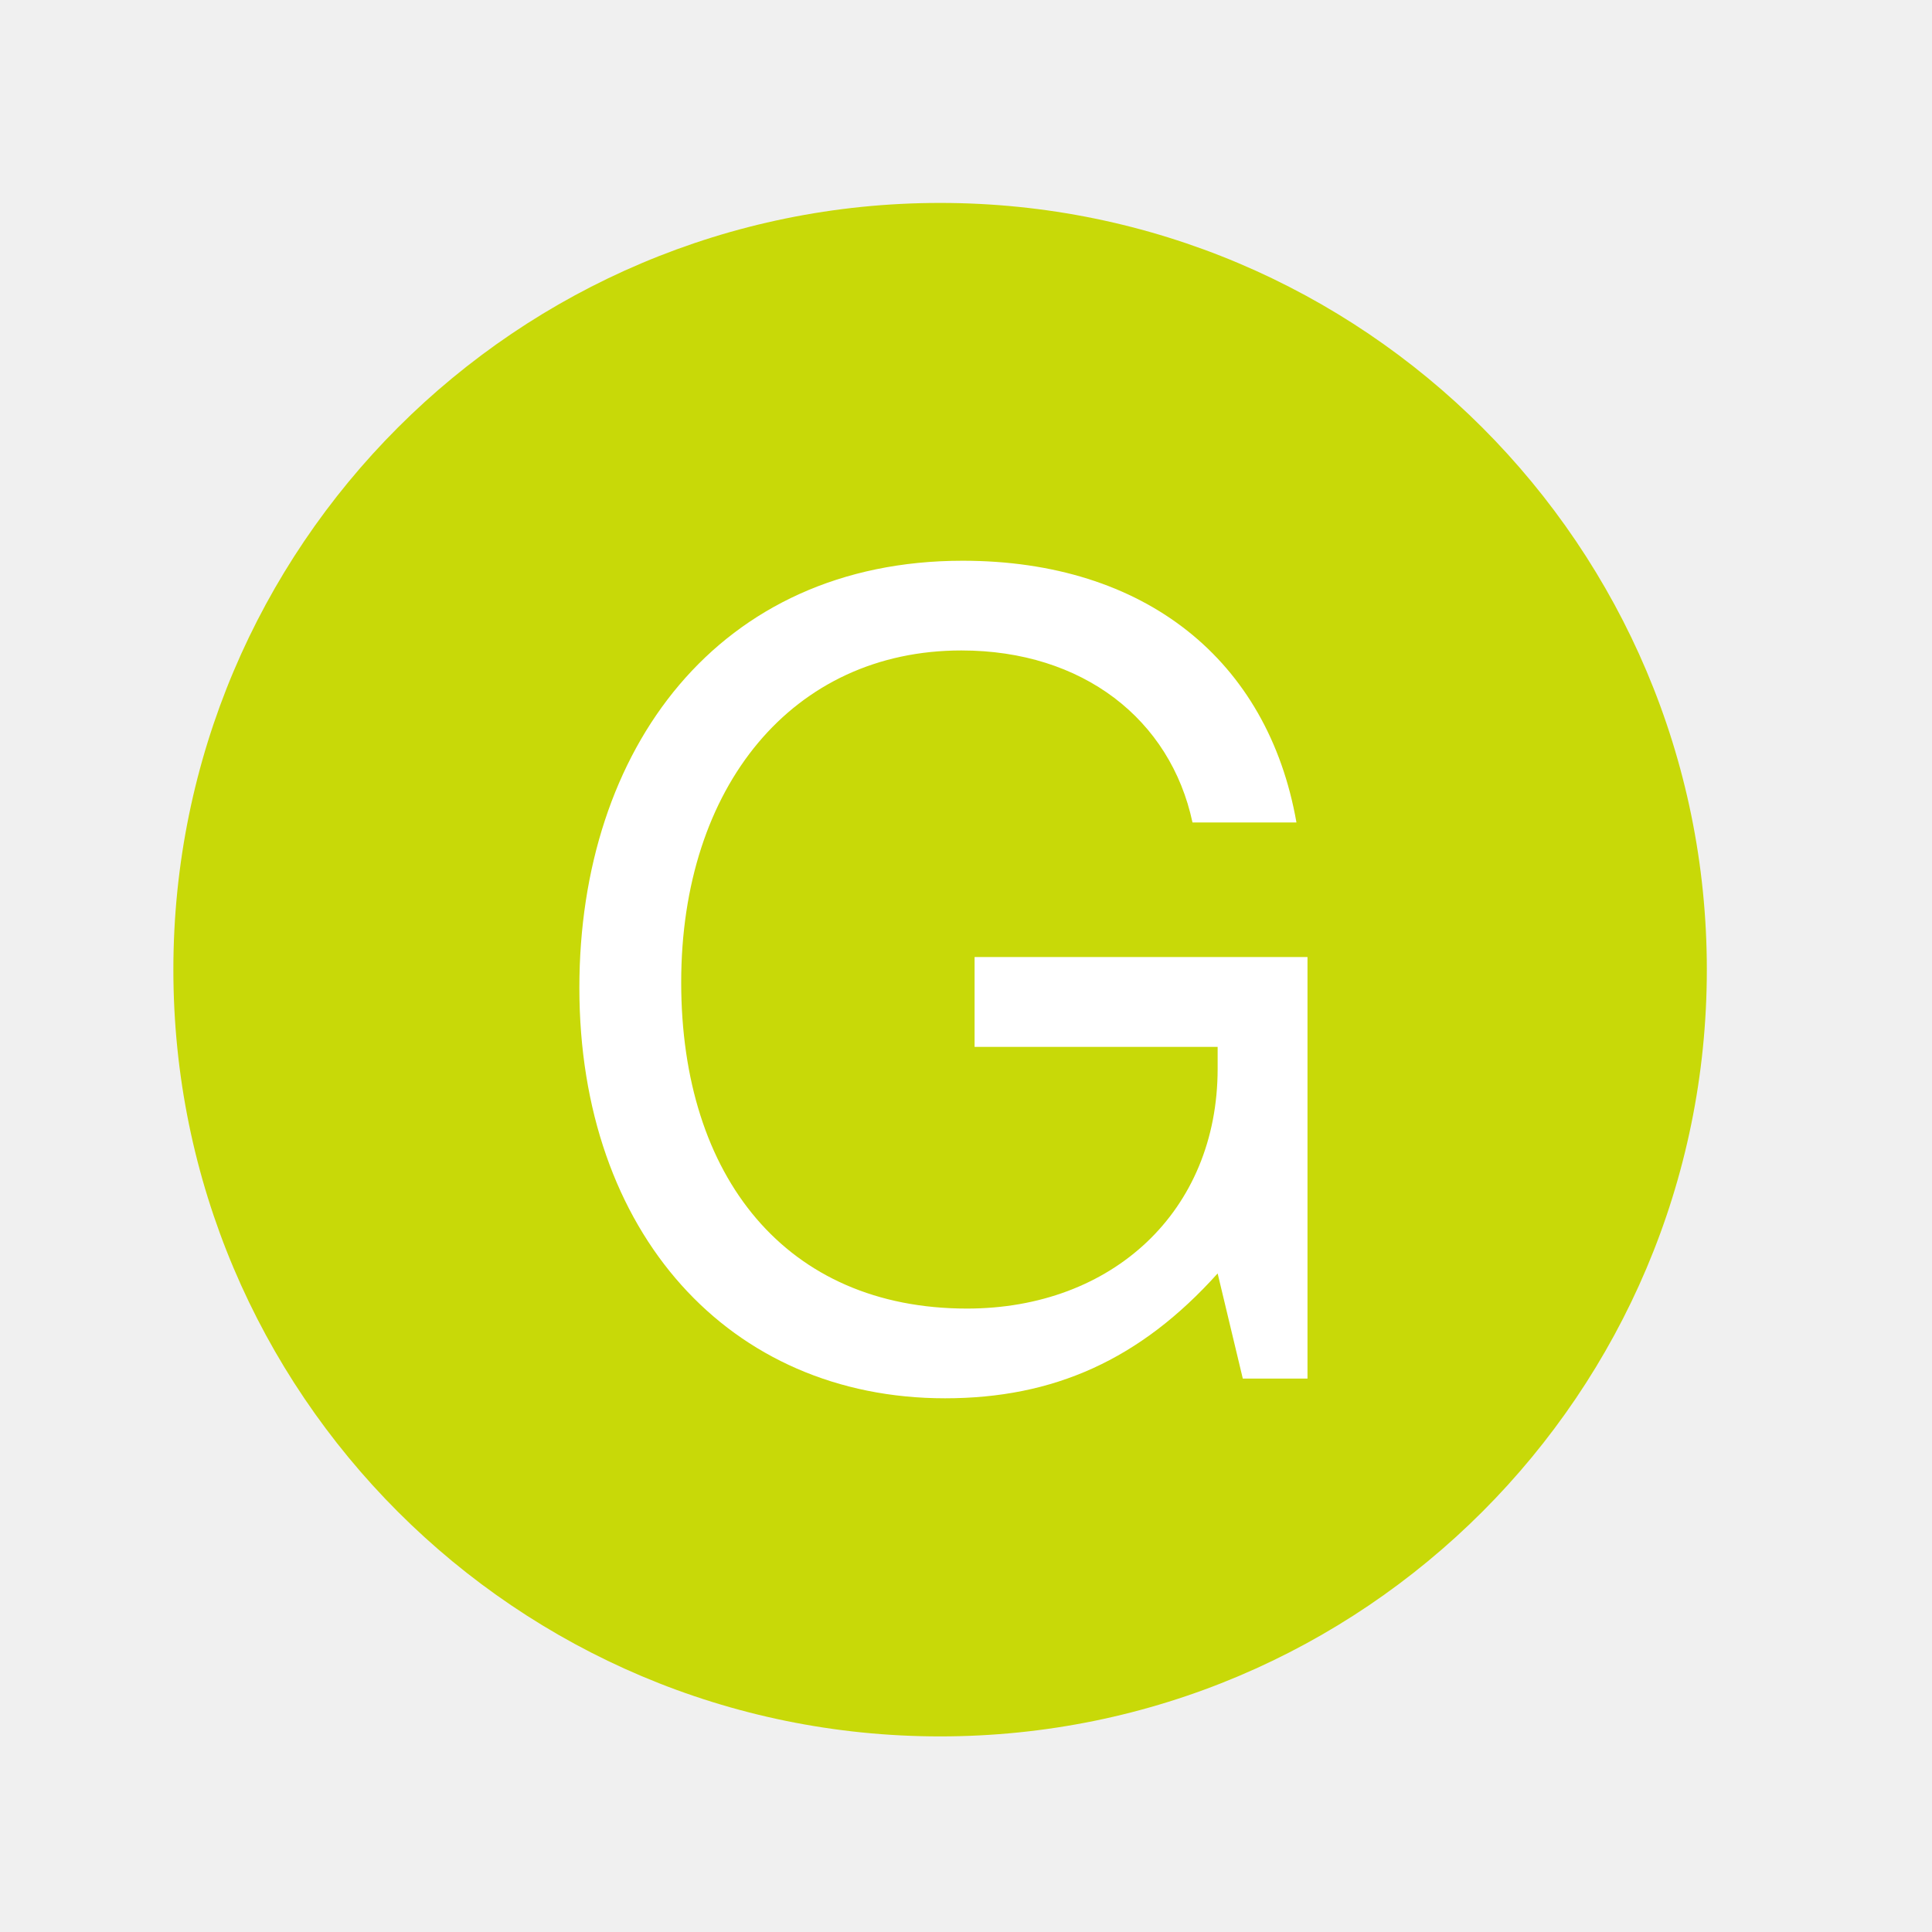
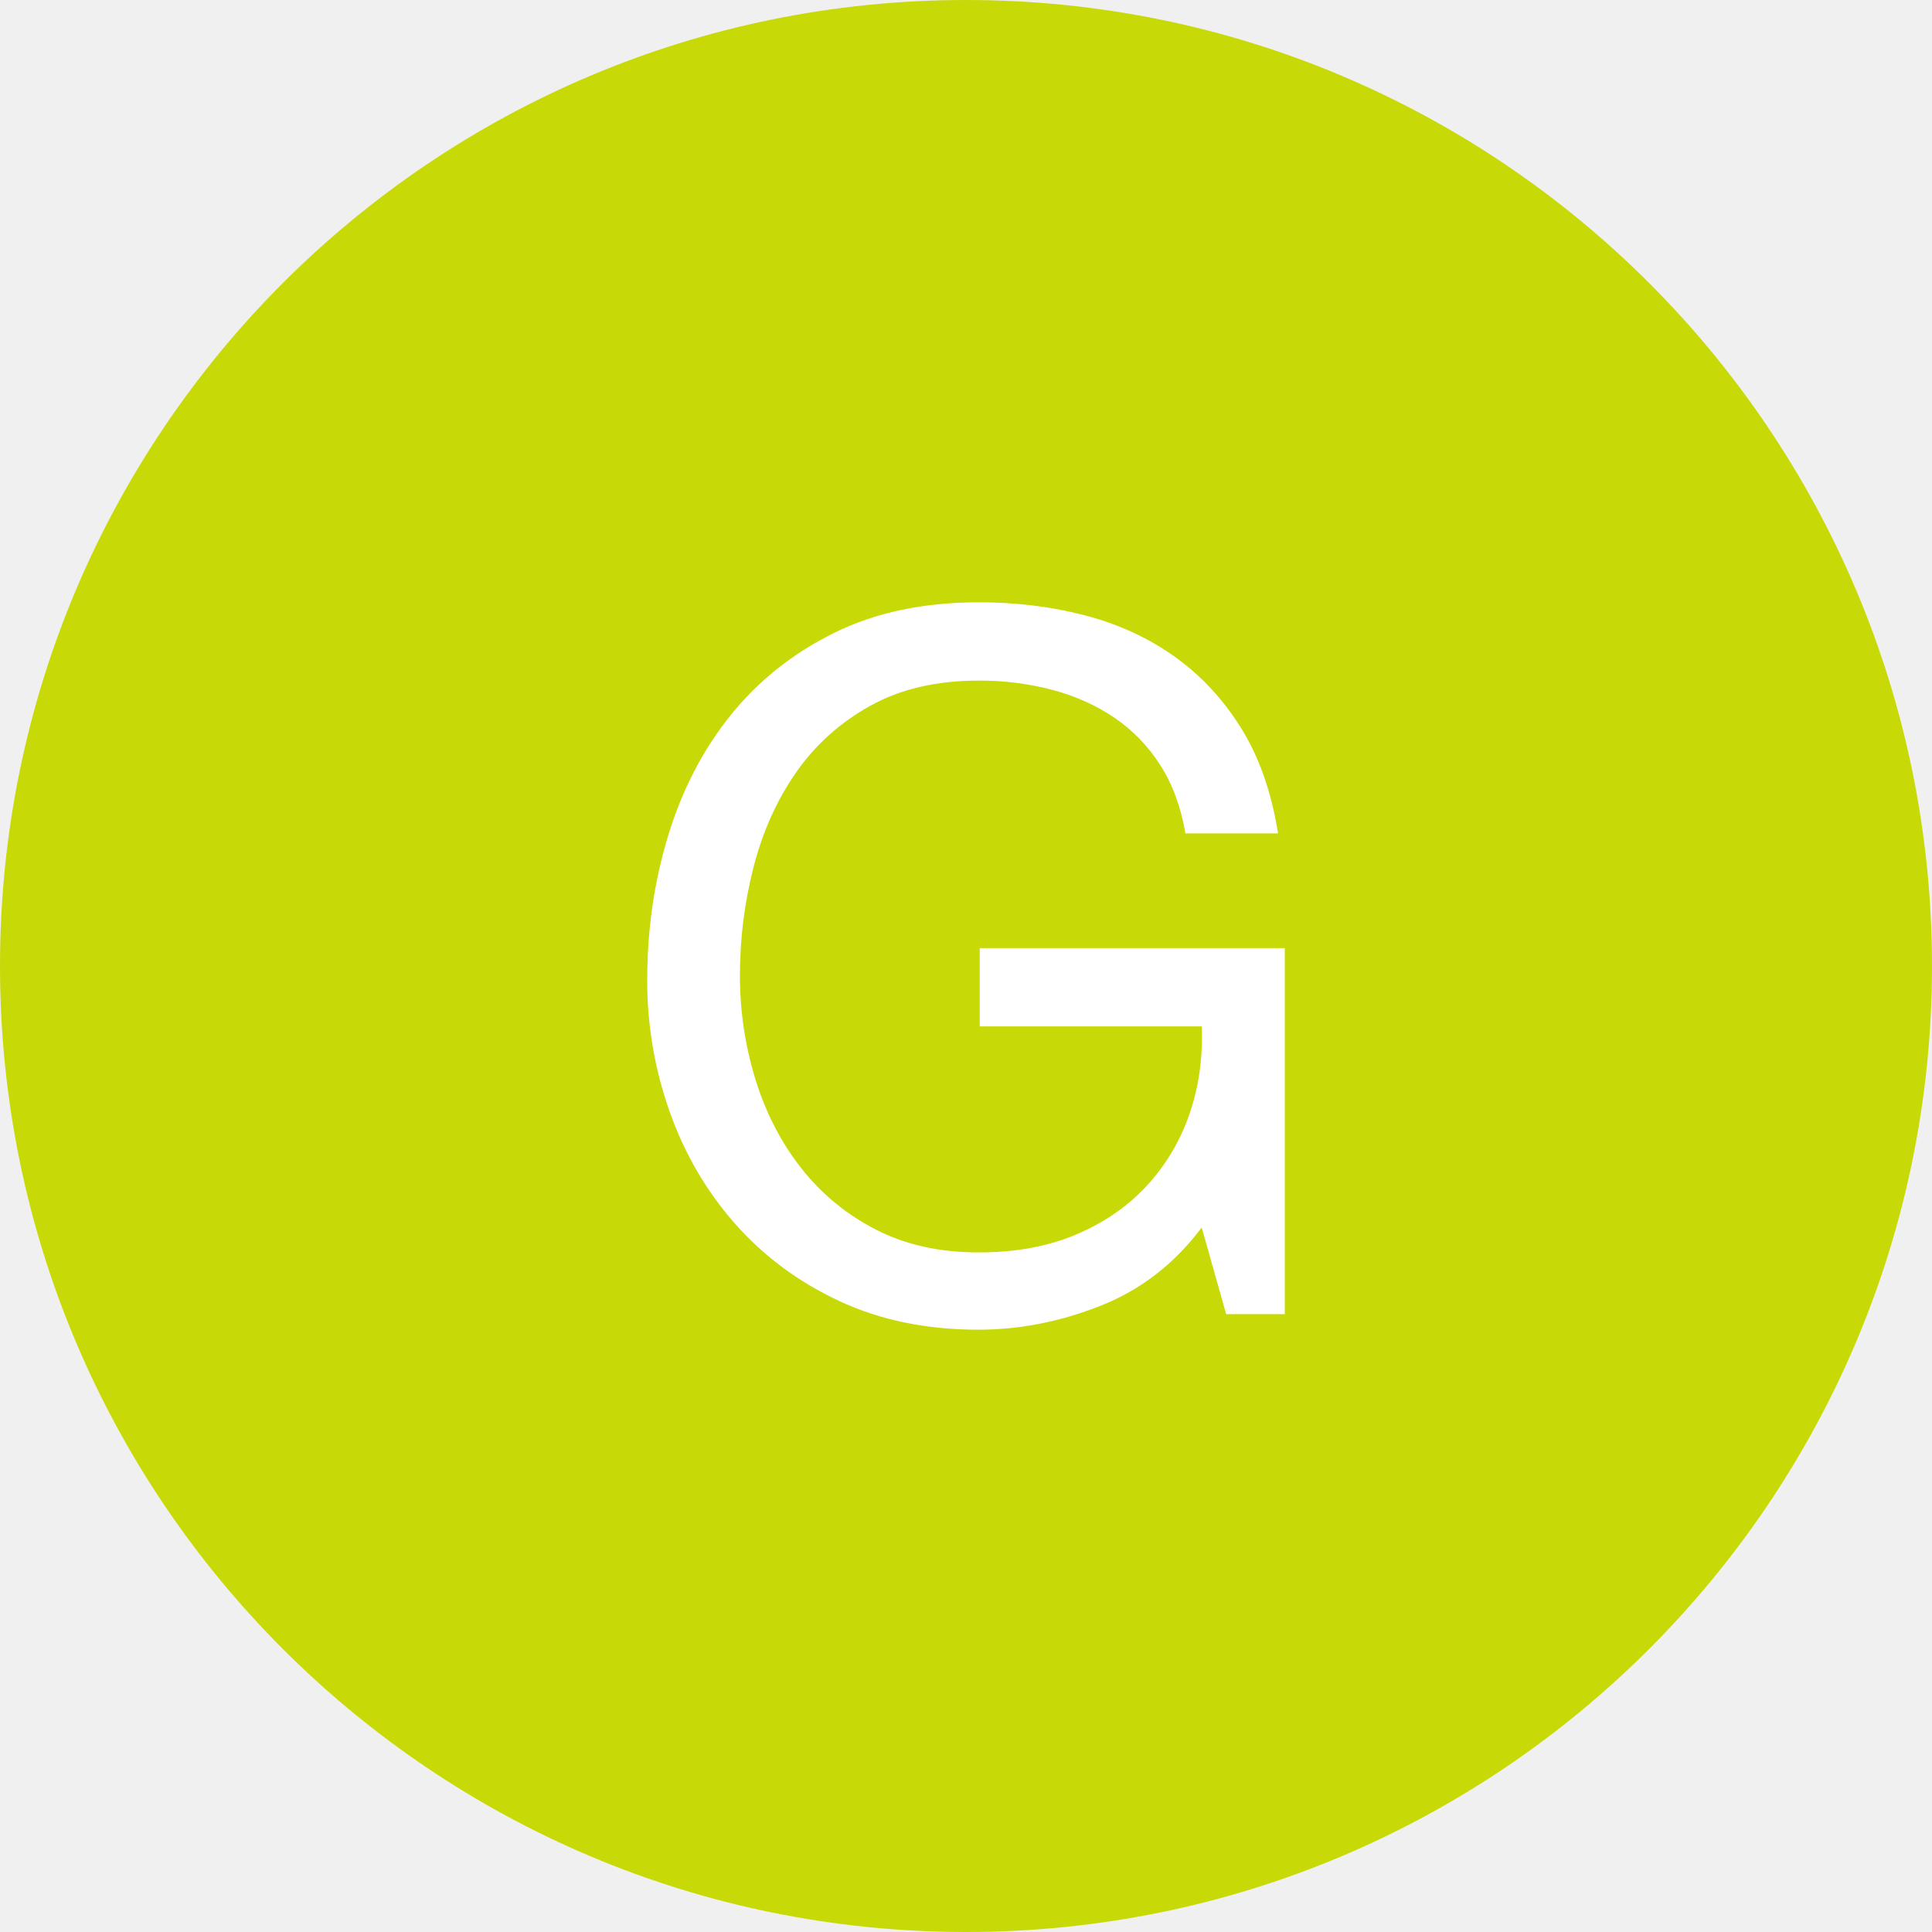
- <svg xmlns="http://www.w3.org/2000/svg" viewBox="0 0 226.78 226.78" width="2500" height="2500">
-   <defs>
-     <style>.cls-1{fill:#c8d908}.cls-2{font-size:128.52px;fill:#fff;font-family:HelveticaNeue,Helvetica Neue}</style>
-   </defs>
-   <g id="Laag_2" data-name="Laag 2">
-     <circle class="cls-1" cx="110.35" cy="113.82" r="90" />
-     <text class="cls-2" transform="translate(62.35 161.82)">G</text>
+ <svg xmlns="http://www.w3.org/2000/svg" viewBox="0 0 2000 2000">
+   <circle cx="1000" cy="1000" r="1000" fill="#c8d908" />
+   <g isolation="isolate">
+     <path d="M1139.08,1351.81q-62.53,24.68-126.09,24.69-80.72,0-144.27-29.73t-107.94-80.14q-44.39-50.39-67.58-115.92A404.73,404.73,0,0,1,670,1014.61q0-78.61,21.7-149.69T756.3,740.44q42.89-53.44,107-85.19t149.89-31.75q58.52,0,110.5,13.67t92.86,43q40.88,29.34,68.63,74.2T1323,862.73h-95.86q-7.08-41.3-26.23-71a168.75,168.75,0,0,0-47.44-48.87q-28.27-19.15-64.08-28.73a294.2,294.2,0,0,0-76.17-9.58q-65.6,0-112.52,26.19t-76.69,69q-29.77,42.8-43.89,97.66A448.22,448.22,0,0,0,766,1009.56a362.32,362.32,0,0,0,16.13,108.23q16.13,51.84,47.41,91.63a232,232,0,0,0,77.14,63.42q45.89,23.67,106.39,23.66,56.48,0,99.84-18.08t73.11-49.7a209.15,209.15,0,0,0,44.88-74.33q15.12-42.68,13.11-91.89H1014.2v-81H1330v378.88h-60.7L1244,1270.7Q1201.63,1327.14,1139.08,1351.81Z" fill="#fff" />
  </g>
</svg>
